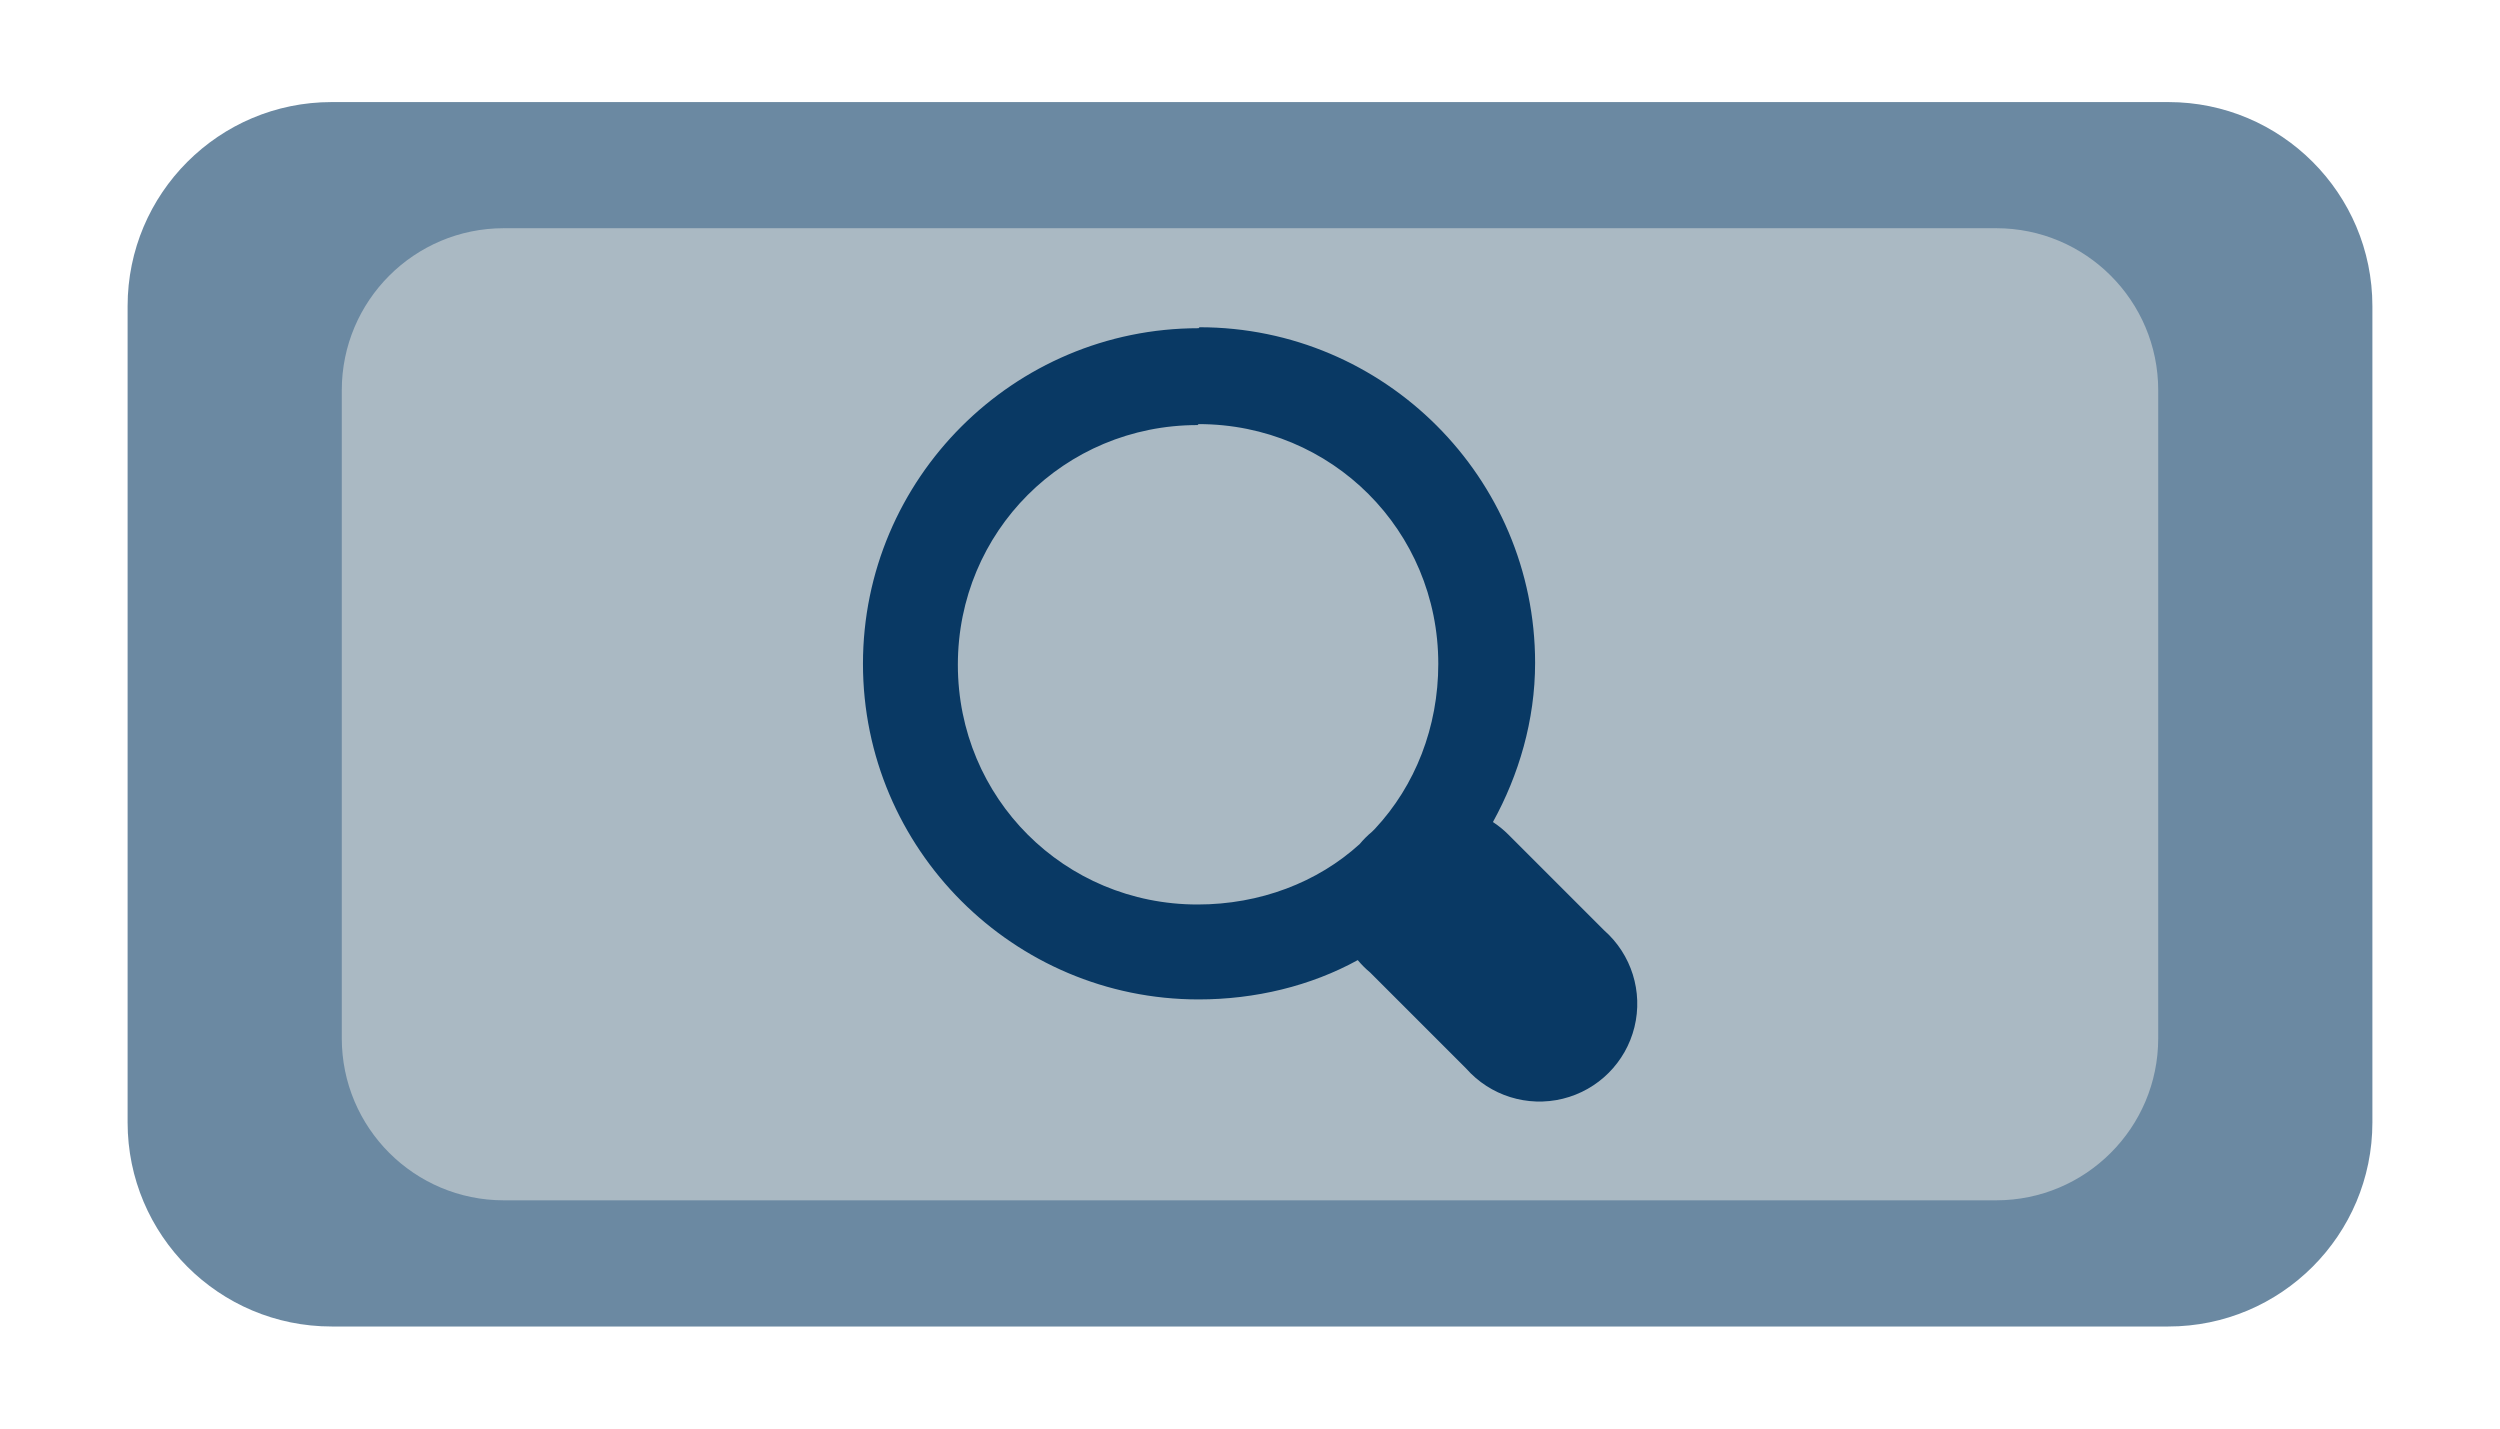
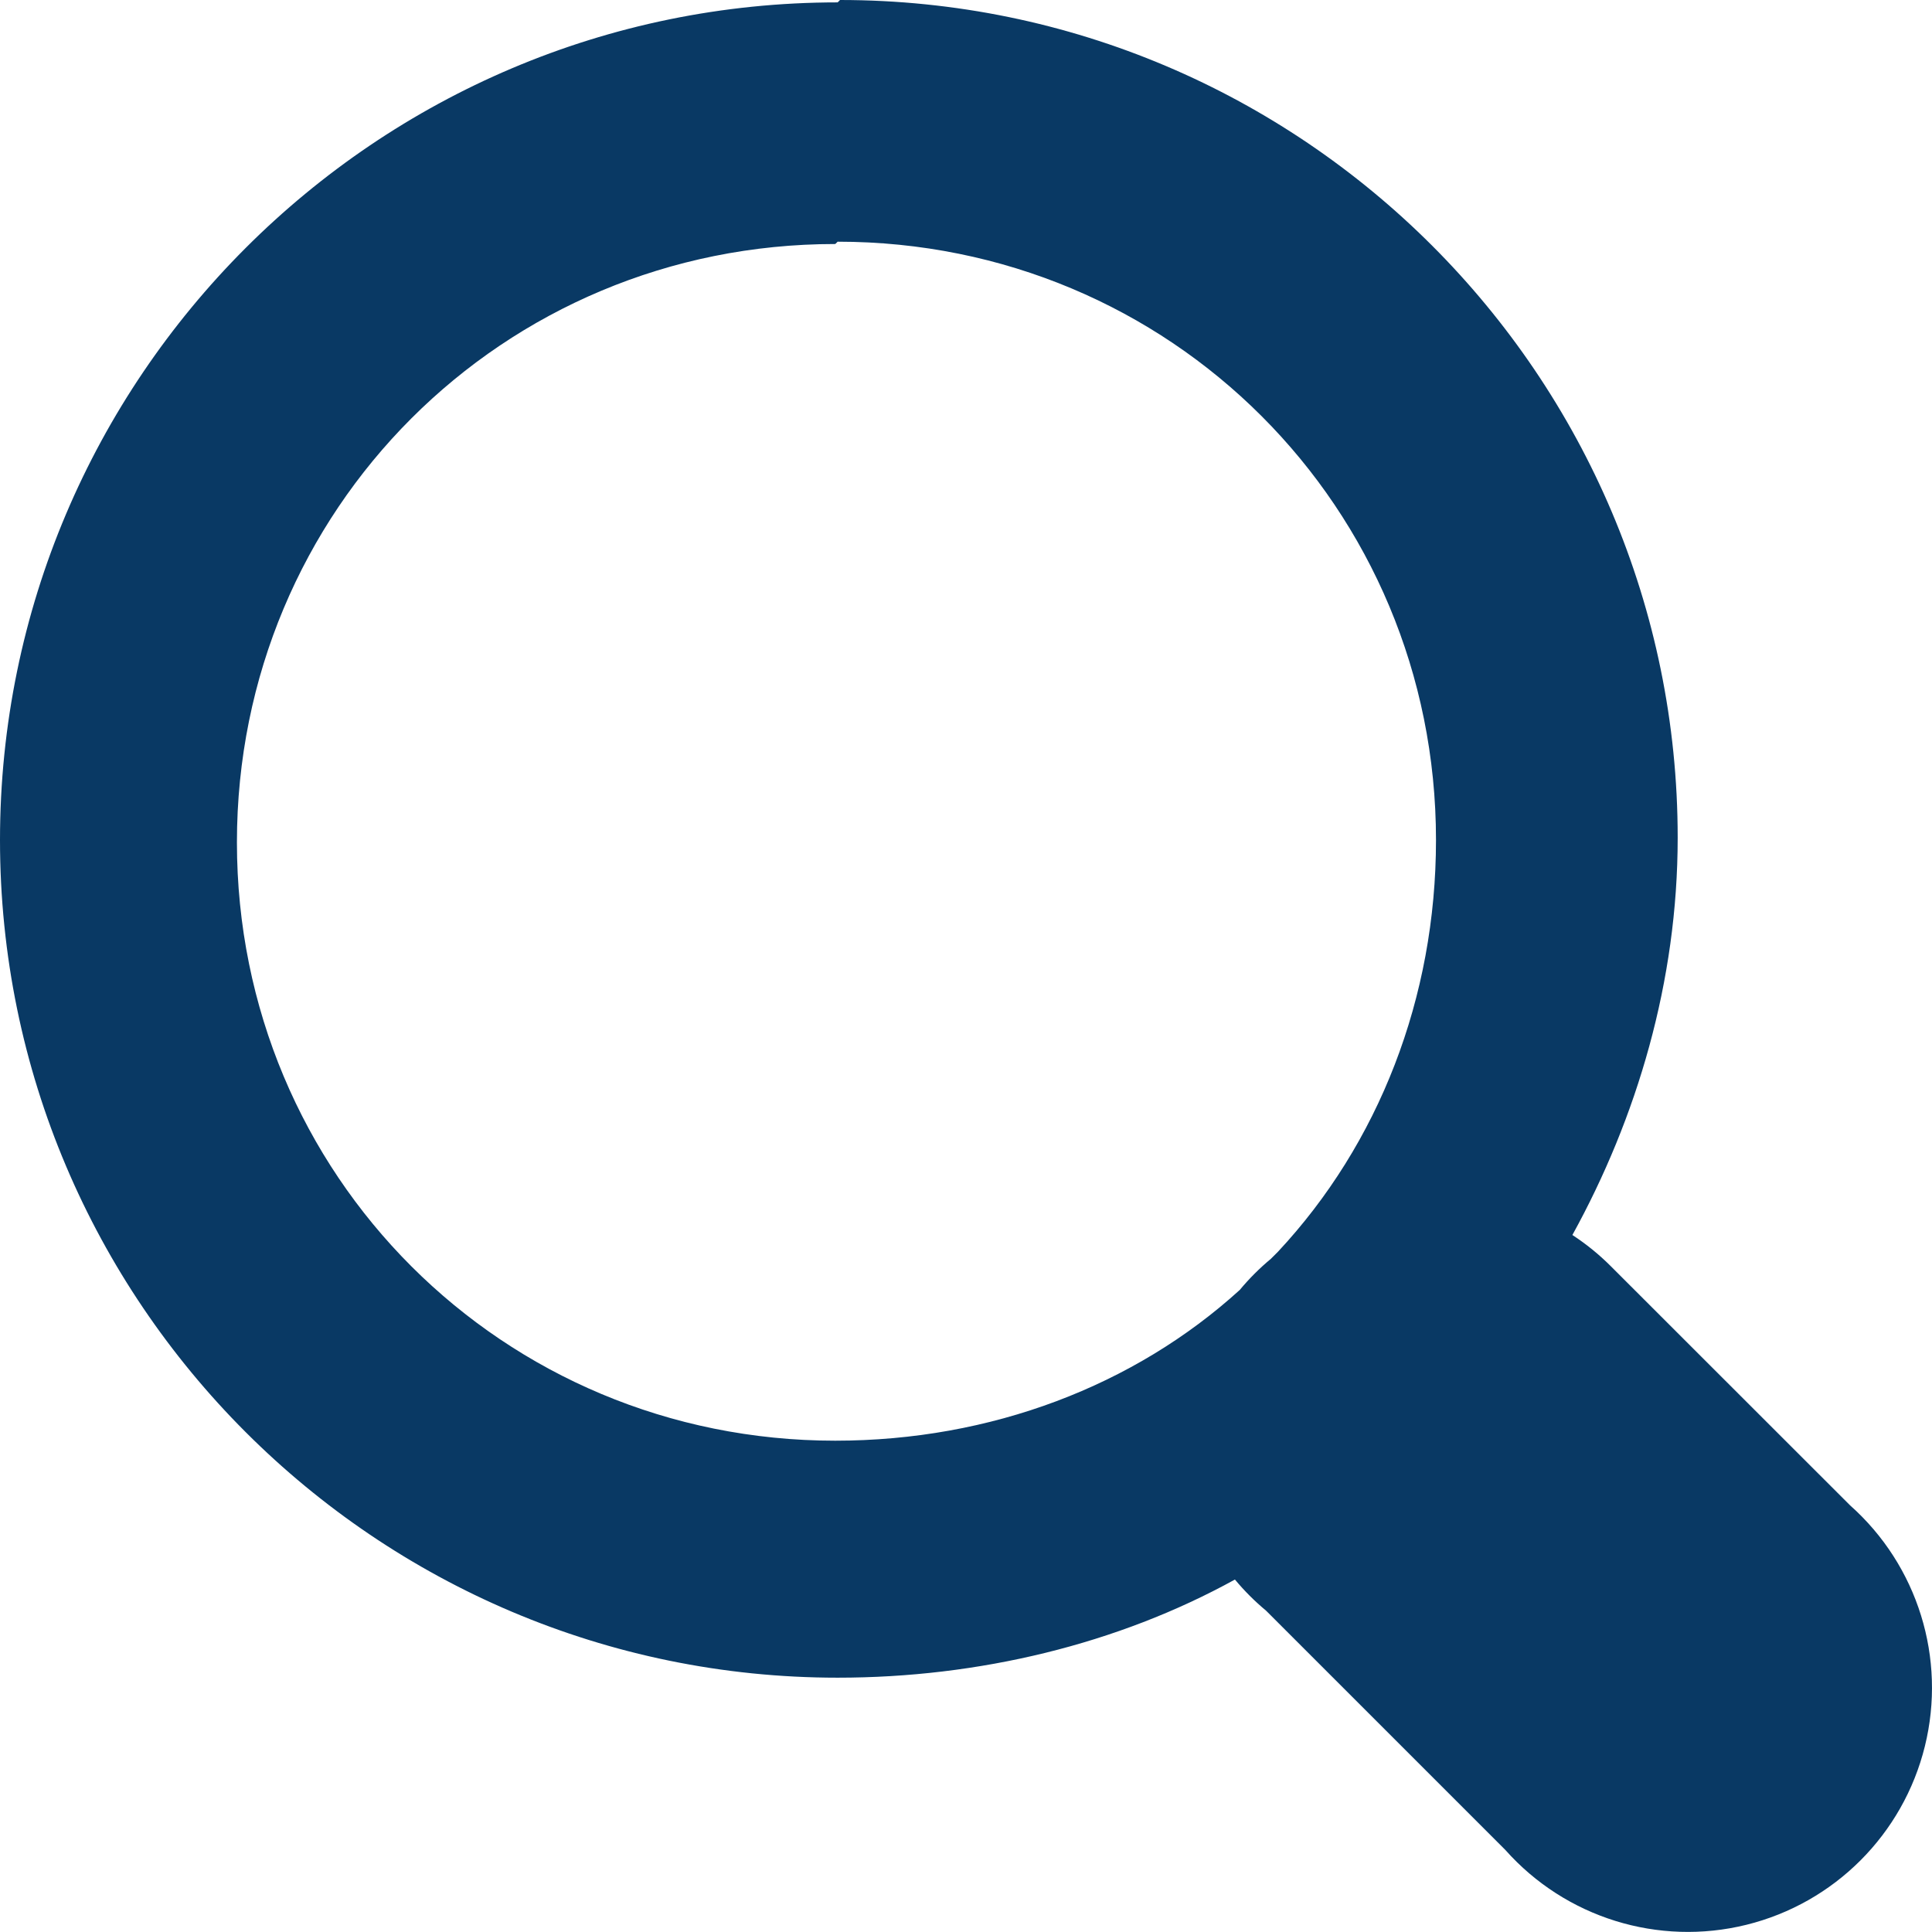
- <svg xmlns="http://www.w3.org/2000/svg" width="70" height="40" viewBox="0 0 70 40" version="1.1" id="svg4">
+ <svg xmlns="http://www.w3.org/2000/svg" width="30" height="30" viewBox="0 0 30 30" version="1.1" id="svg4">
  <defs id="defs8" />
-   <g id="g849">
-     <rect ry="5.714" y="2.858" x="3.573" height="34.284" width="62.854" id="rect817" style="opacity:1;fill:#083963;fill-opacity:0.596;stroke:none;stroke-width:21.07;stroke-linecap:round;stroke-linejoin:miter;stroke-miterlimit:4;stroke-dasharray:none;stroke-dashoffset:0;stroke-opacity:0.996;paint-order:markers fill stroke" />
-     <rect style="opacity:1;fill:#b6c2c9;fill-opacity:0.839;stroke:none;stroke-width:16.888;stroke-linecap:round;stroke-linejoin:miter;stroke-miterlimit:4;stroke-dasharray:none;stroke-dashoffset:0;stroke-opacity:0.996;paint-order:markers fill stroke" id="rect836" width="50.86" height="27.219" x="9.57" y="6.39" ry="4.537" />
-     <path style="fill:#093964;fill-opacity:1;stroke-width:2.685" id="path2" d="m 33.56,9.19 c -5.182,0 -9.397,4.215 -9.397,9.397 0,5.182 4.215,9.397 9.397,9.397 1.584,0 3.141,-0.376 4.457,-1.101 a 2.685,2.685 0 0 0 0.349,0.349 l 2.685,2.685 a 2.739,2.739 0 1 0 3.866,-3.866 l -2.685,-2.685 a 2.685,2.685 0 0 0 -0.43,-0.349 c 0.725,-1.316 1.181,-2.846 1.181,-4.457 0,-5.182 -4.215,-9.397 -9.397,-9.397 z m 0,2.685 c 3.732,0 6.712,2.98 6.712,6.712 0,1.772 -0.644,3.41 -1.772,4.618 -0.027,0.027 -0.054,0.054 -0.081,0.081 a 2.685,2.685 0 0 0 -0.349,0.349 c -1.181,1.074 -2.792,1.691 -4.538,1.691 -3.732,0 -6.712,-2.98 -6.712,-6.712 0,-3.732 2.98,-6.712 6.712,-6.712 z" />
-   </g>
+   <path d="M 13.007,0.037 C 5.835,0.037 0,5.872 0,13.044 c 0,7.173 5.835,13.007 13.007,13.007 2.193,0 4.348,-0.52 6.169,-1.524 a 3.716,3.716 0 0 0 0.483,0.483 l 3.716,3.716 a 3.791,3.791 0 1 0 5.352,-5.352 L 25.011,19.66 a 3.716,3.716 0 0 0 -0.595,-0.483 c 1.003,-1.821 1.635,-3.939 1.635,-6.169 C 26.052,5.835 20.217,0 13.044,0 Z m 0,3.716 c 5.166,0 9.291,4.125 9.291,9.291 0,2.453 -0.892,4.72 -2.453,6.392 -0.037,0.037 -0.074,0.074 -0.111,0.111 a 3.716,3.716 0 0 0 -0.483,0.483 c -1.635,1.487 -3.865,2.341 -6.281,2.341 -5.166,0 -9.291,-4.125 -9.291,-9.291 0,-5.166 4.125,-9.291 9.291,-9.291 z" id="path2" style="fill:#093964;fill-opacity:1;stroke-width:3.716" />
</svg>
